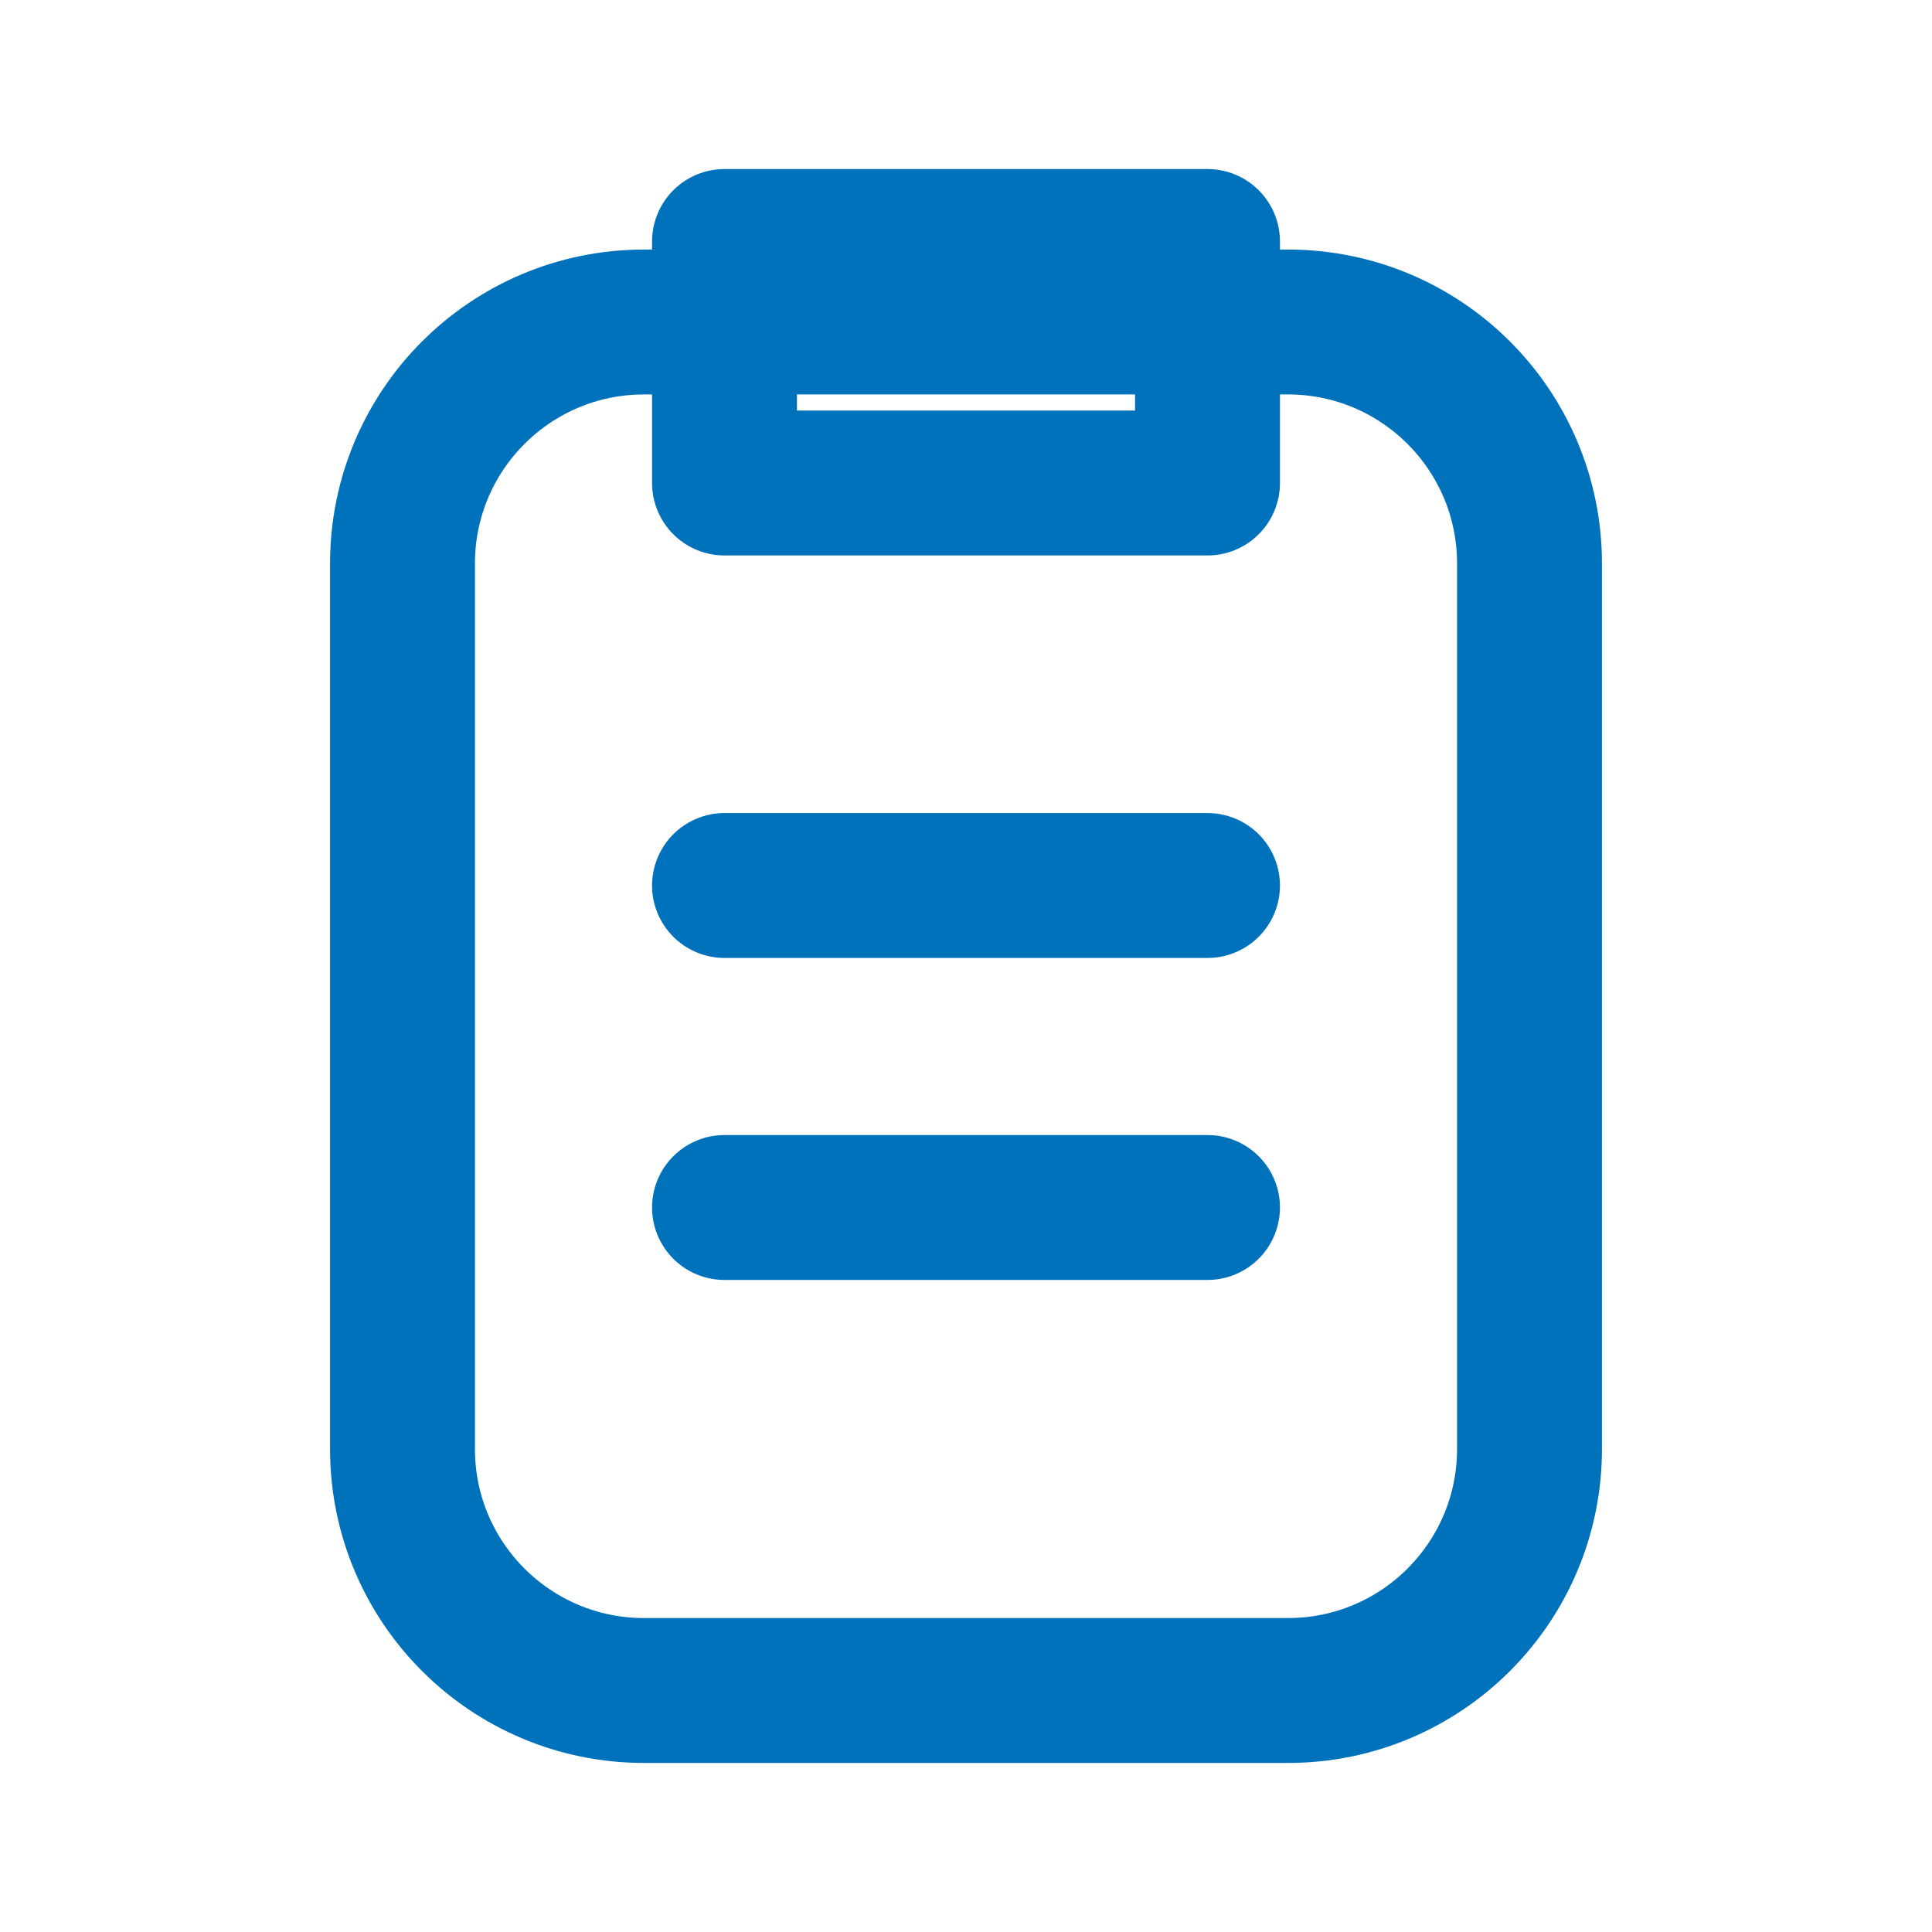
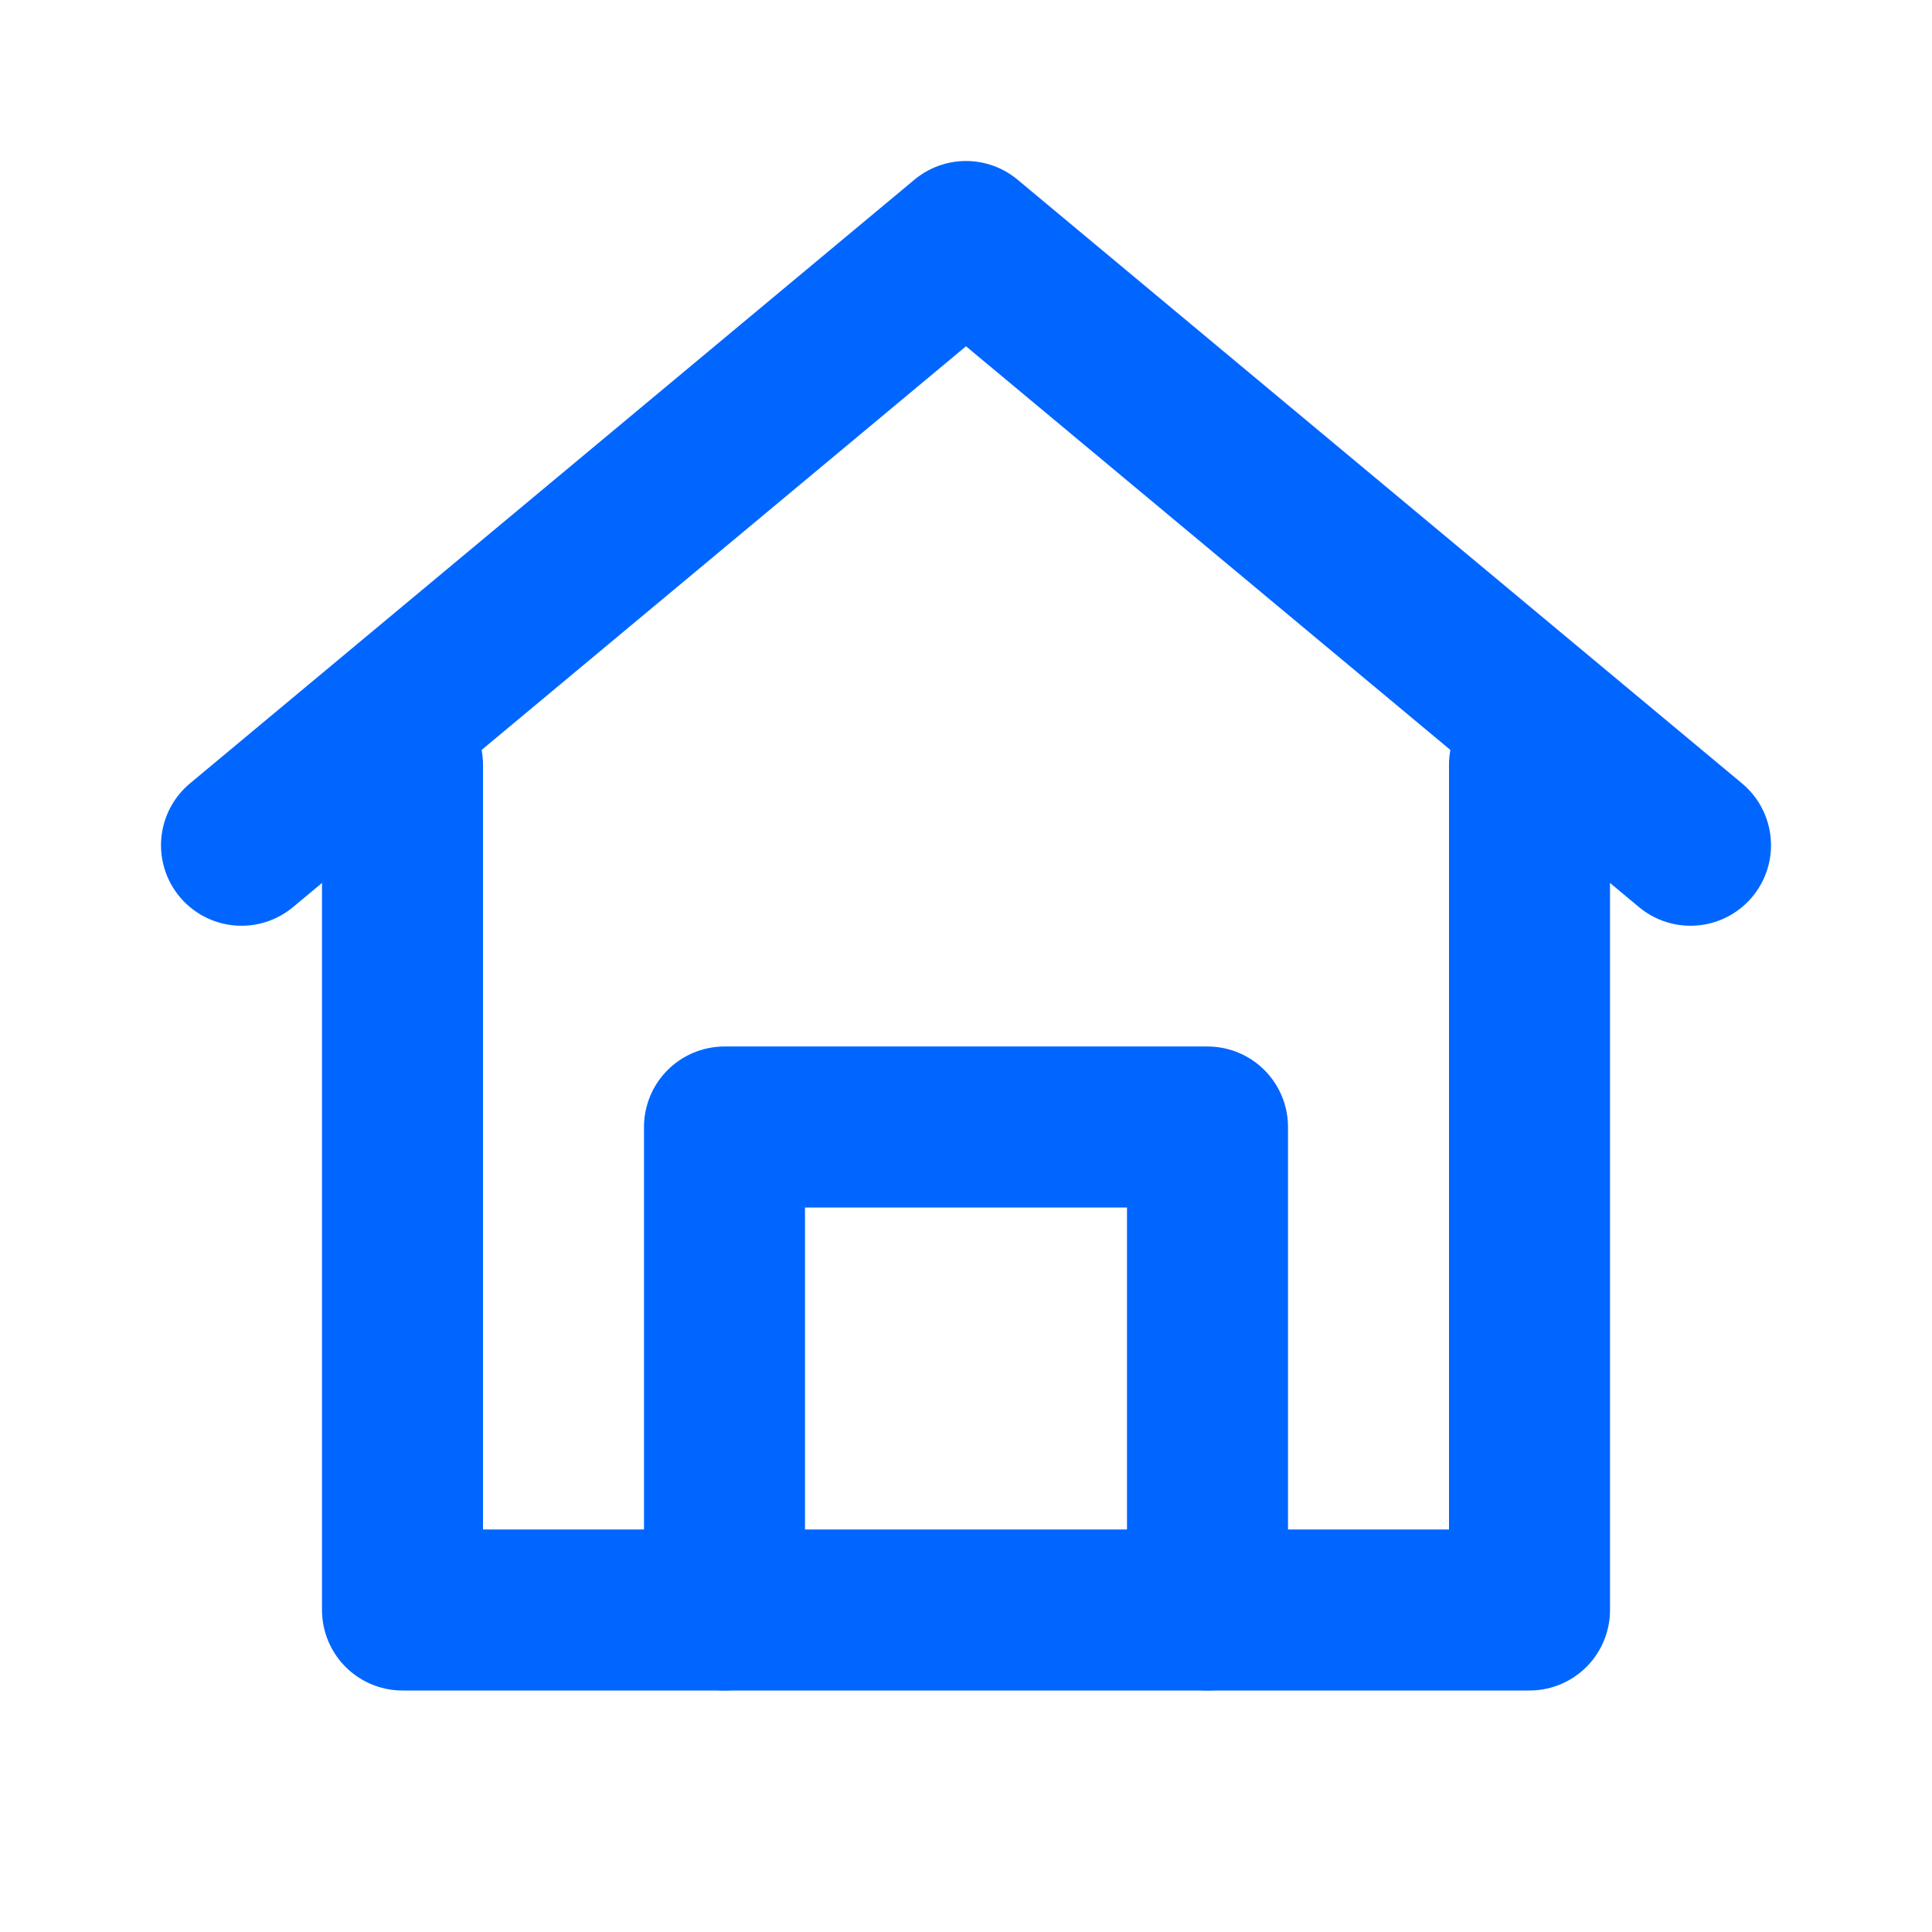
- <svg xmlns="http://www.w3.org/2000/svg" width="24" height="24" viewBox="0 0 24 24">
-   <g fill="none" stroke="#0072BC" stroke-width="1.8" stroke-linecap="round" stroke-linejoin="round">
-     <rect x="5" y="4" width="14" height="17" rx="3" />
-     <path d="M9 3h6v3H9ZM9 11h6M9 15h6" />
-   </g>
+ <svg xmlns="http://www.w3.org/2000/svg" width="24" height="24" viewBox="0 0 24 24" fill="none" stroke="#0066FF" stroke-width="2" stroke-linecap="round" stroke-linejoin="round">
+   <path d="M3 10.5 12 3l9 7.5" />
+   <path d="M5 9.5V20h14V9.5" />
+   <path d="M9 20v-6h6v6" />
</svg>
